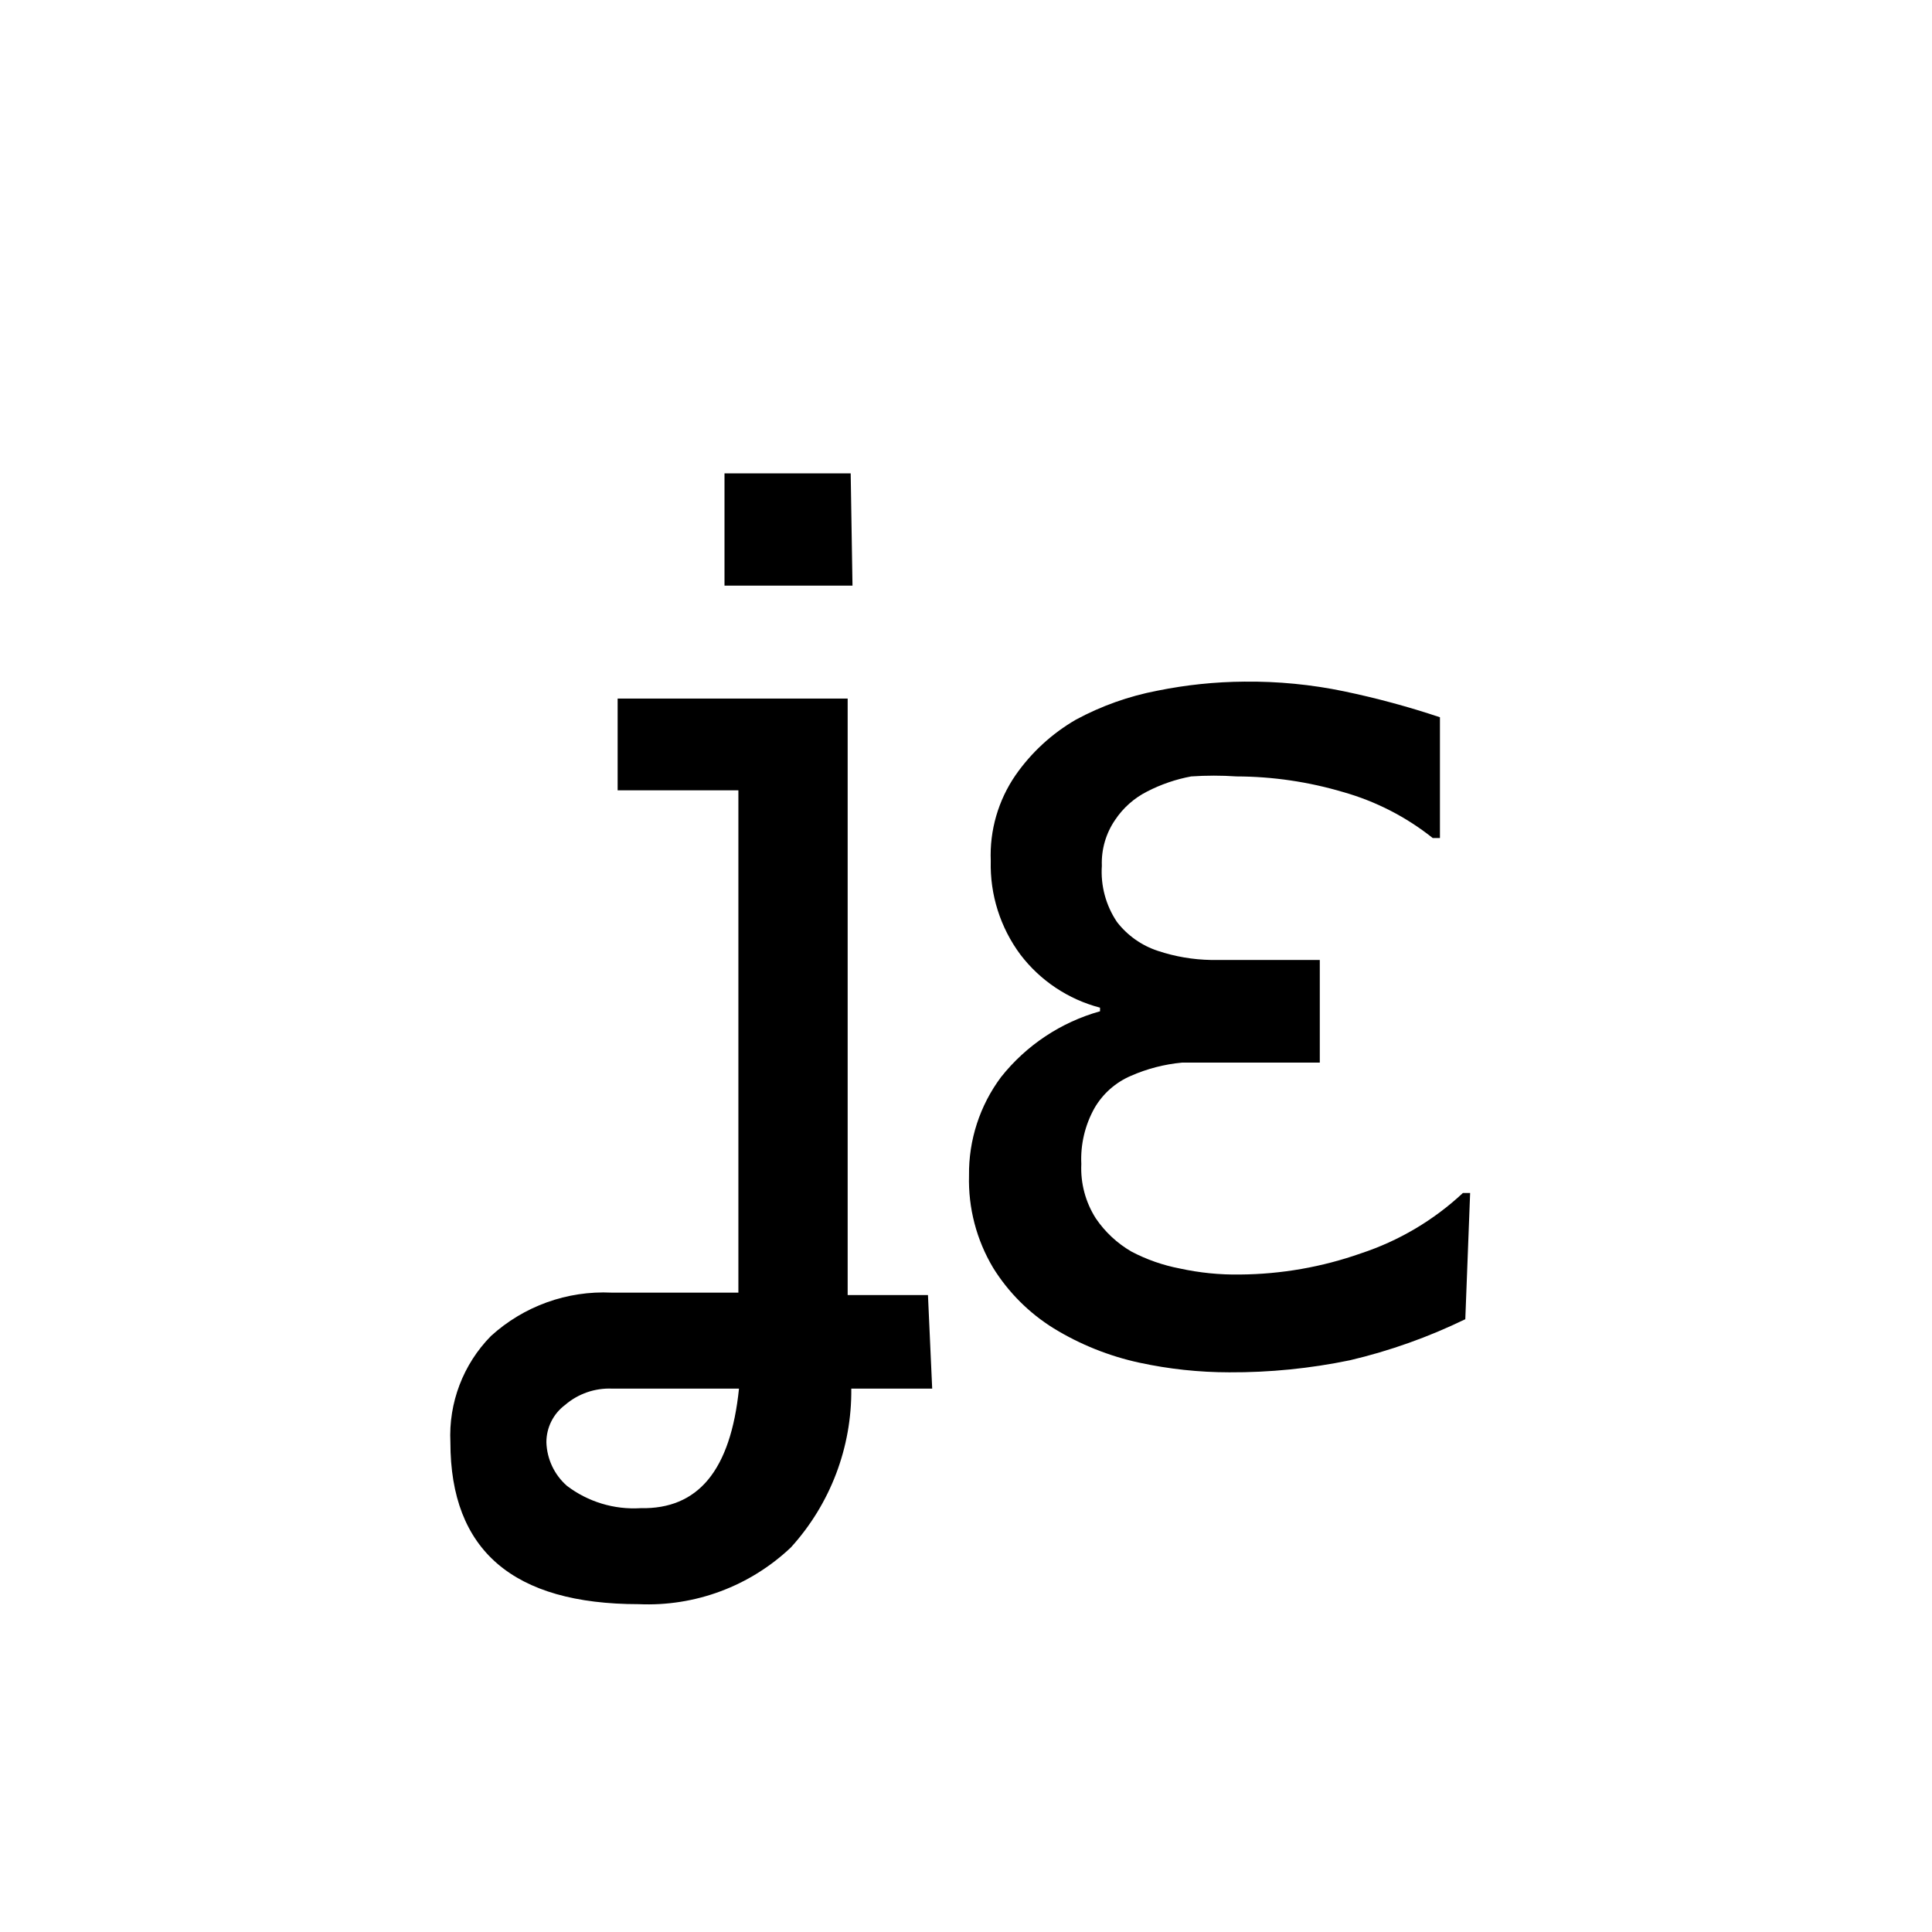
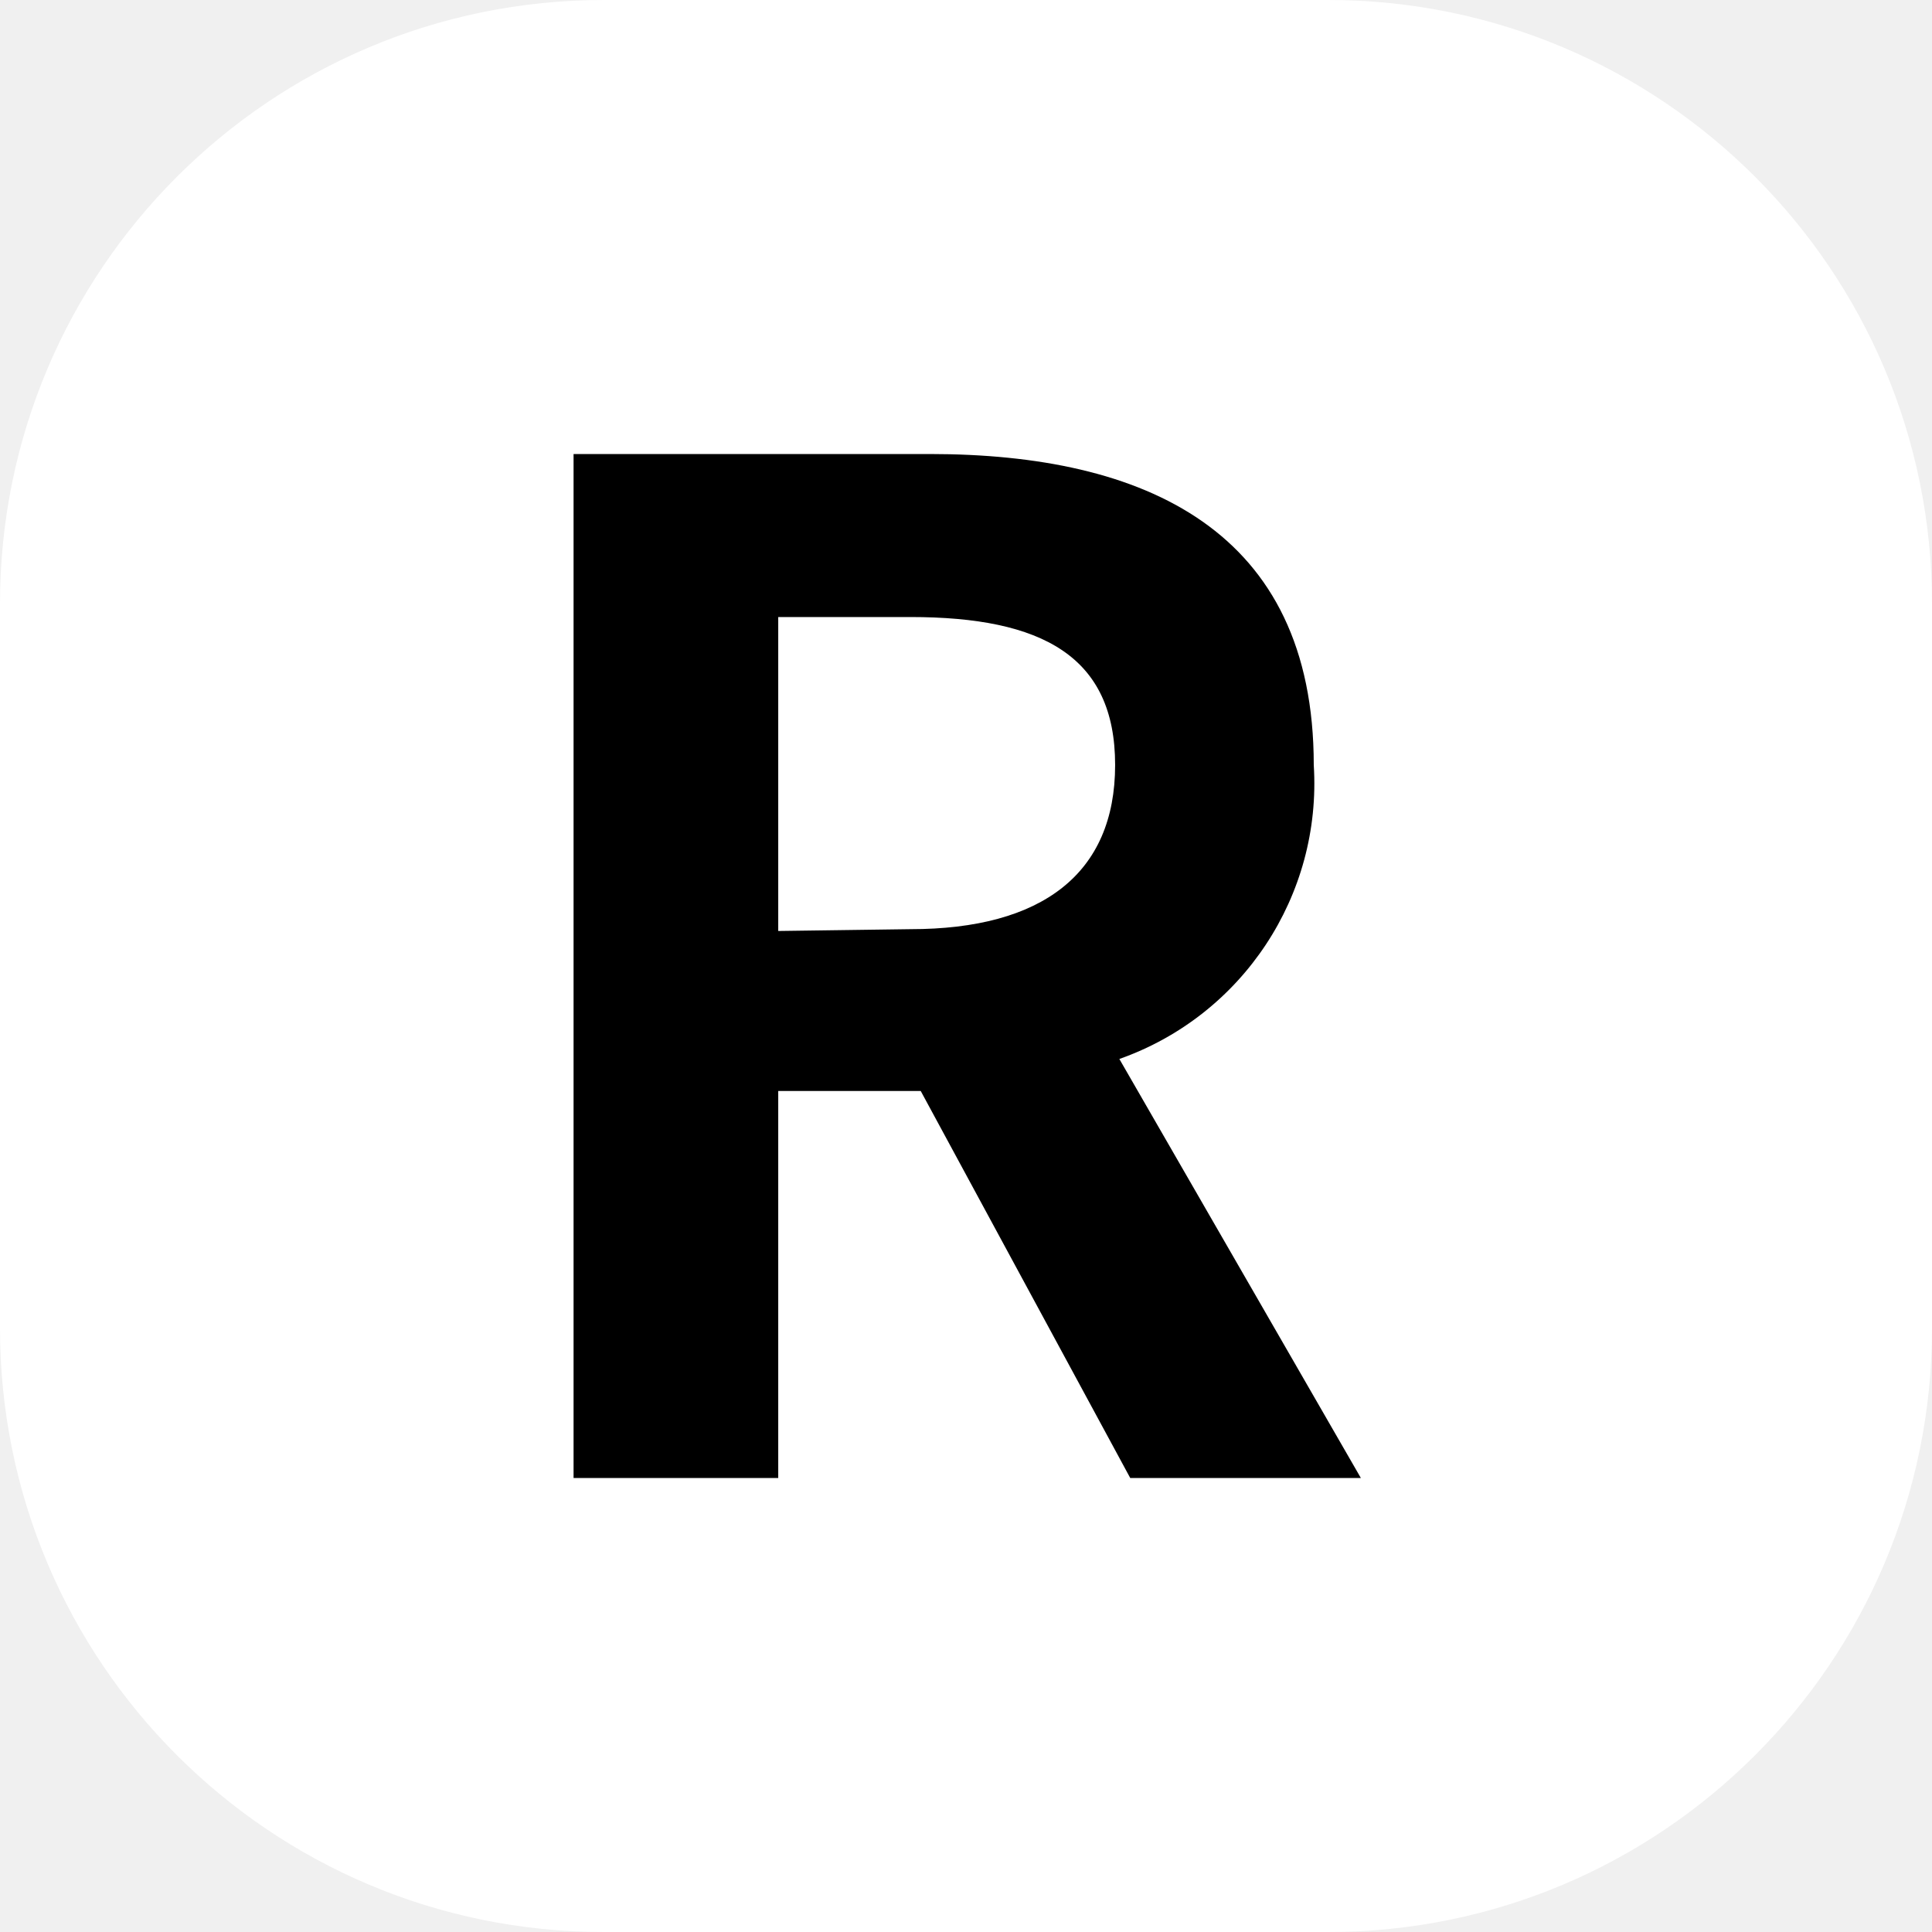
<svg xmlns="http://www.w3.org/2000/svg" id="圖層_1" data-name="圖層 1" viewBox="0 0 32 32">
  <defs>
-     <style>.cls-1{fill:#fff;}</style>
+     <style>.cls-1{fill:#fff;}.cls-2{fill:#000;}</style>
  </defs>
-   <rect class="cls-1" width="32" height="32" />
-   <path d="M15.44,23H14.1a3.85,3.85,0,0,1-1,2.63,3.44,3.44,0,0,1-2.52.94c-2.08,0-3.12-.89-3.12-2.68a2.35,2.35,0,0,1,.67-1.76,2.77,2.77,0,0,1,2-.72h2.1V13.09h-2V11.57h3.81v9.88h1.33Zm-3.2,0h-2.1a1.12,1.12,0,0,0-.78.27.77.77,0,0,0-.31.62,1,1,0,0,0,.34.72,1.83,1.83,0,0,0,1.22.37C11.56,25,12.1,24.36,12.24,23Zm1.88-13.3H12V7.84h2.09Z" />
-   <path d="M24.27,21.85a9.18,9.18,0,0,1-1.91.68,9.63,9.63,0,0,1-2,.2,7.07,7.07,0,0,1-1.49-.16A4.57,4.57,0,0,1,17.45,22a3.11,3.11,0,0,1-1-1,2.83,2.83,0,0,1-.4-1.53,2.67,2.67,0,0,1,.53-1.63,3.19,3.19,0,0,1,1.64-1.09v-.06a2.43,2.43,0,0,1-1.32-.88,2.49,2.49,0,0,1-.49-1.55,2.34,2.34,0,0,1,.41-1.42,3.13,3.13,0,0,1,1-.92,4.69,4.69,0,0,1,1.35-.48,7.5,7.5,0,0,1,1.44-.15,7.7,7.7,0,0,1,1.65.16,14.09,14.09,0,0,1,1.59.43v2h-.12a4.22,4.22,0,0,0-1.48-.76,6.27,6.27,0,0,0-1.77-.26,5.54,5.54,0,0,0-.75,0,2.64,2.64,0,0,0-.73.25,1.39,1.39,0,0,0-.53.47,1.26,1.26,0,0,0-.22.76,1.49,1.49,0,0,0,.25.93,1.41,1.41,0,0,0,.68.48,2.94,2.94,0,0,0,.88.15h1.8V17.6H20.58c-.37,0-.7,0-1,0a2.73,2.73,0,0,0-.85.22,1.28,1.28,0,0,0-.6.53,1.73,1.73,0,0,0-.22.93,1.54,1.54,0,0,0,.24.9,1.81,1.81,0,0,0,.59.55,2.89,2.89,0,0,0,.8.28,4.34,4.34,0,0,0,1,.1,6.16,6.16,0,0,0,2-.35,4.57,4.57,0,0,0,1.69-1h.12Z" />
+   <rect class="cls-1" width="32" height="32" rx="10" />
+   <path class="cls-2" d="M9.5,7.52h5.9c3.56,0,6.36,1.26,6.36,5.15a4.84,4.84,0,0,1-3.22,4.87l4,6.94H18.72l-3.47-6.41H12.89v6.41H9.5Zm5.58,7.87c2.18,0,3.39-.92,3.39-2.72s-1.21-2.45-3.39-2.45H12.89v5.2Z" />
</svg>
